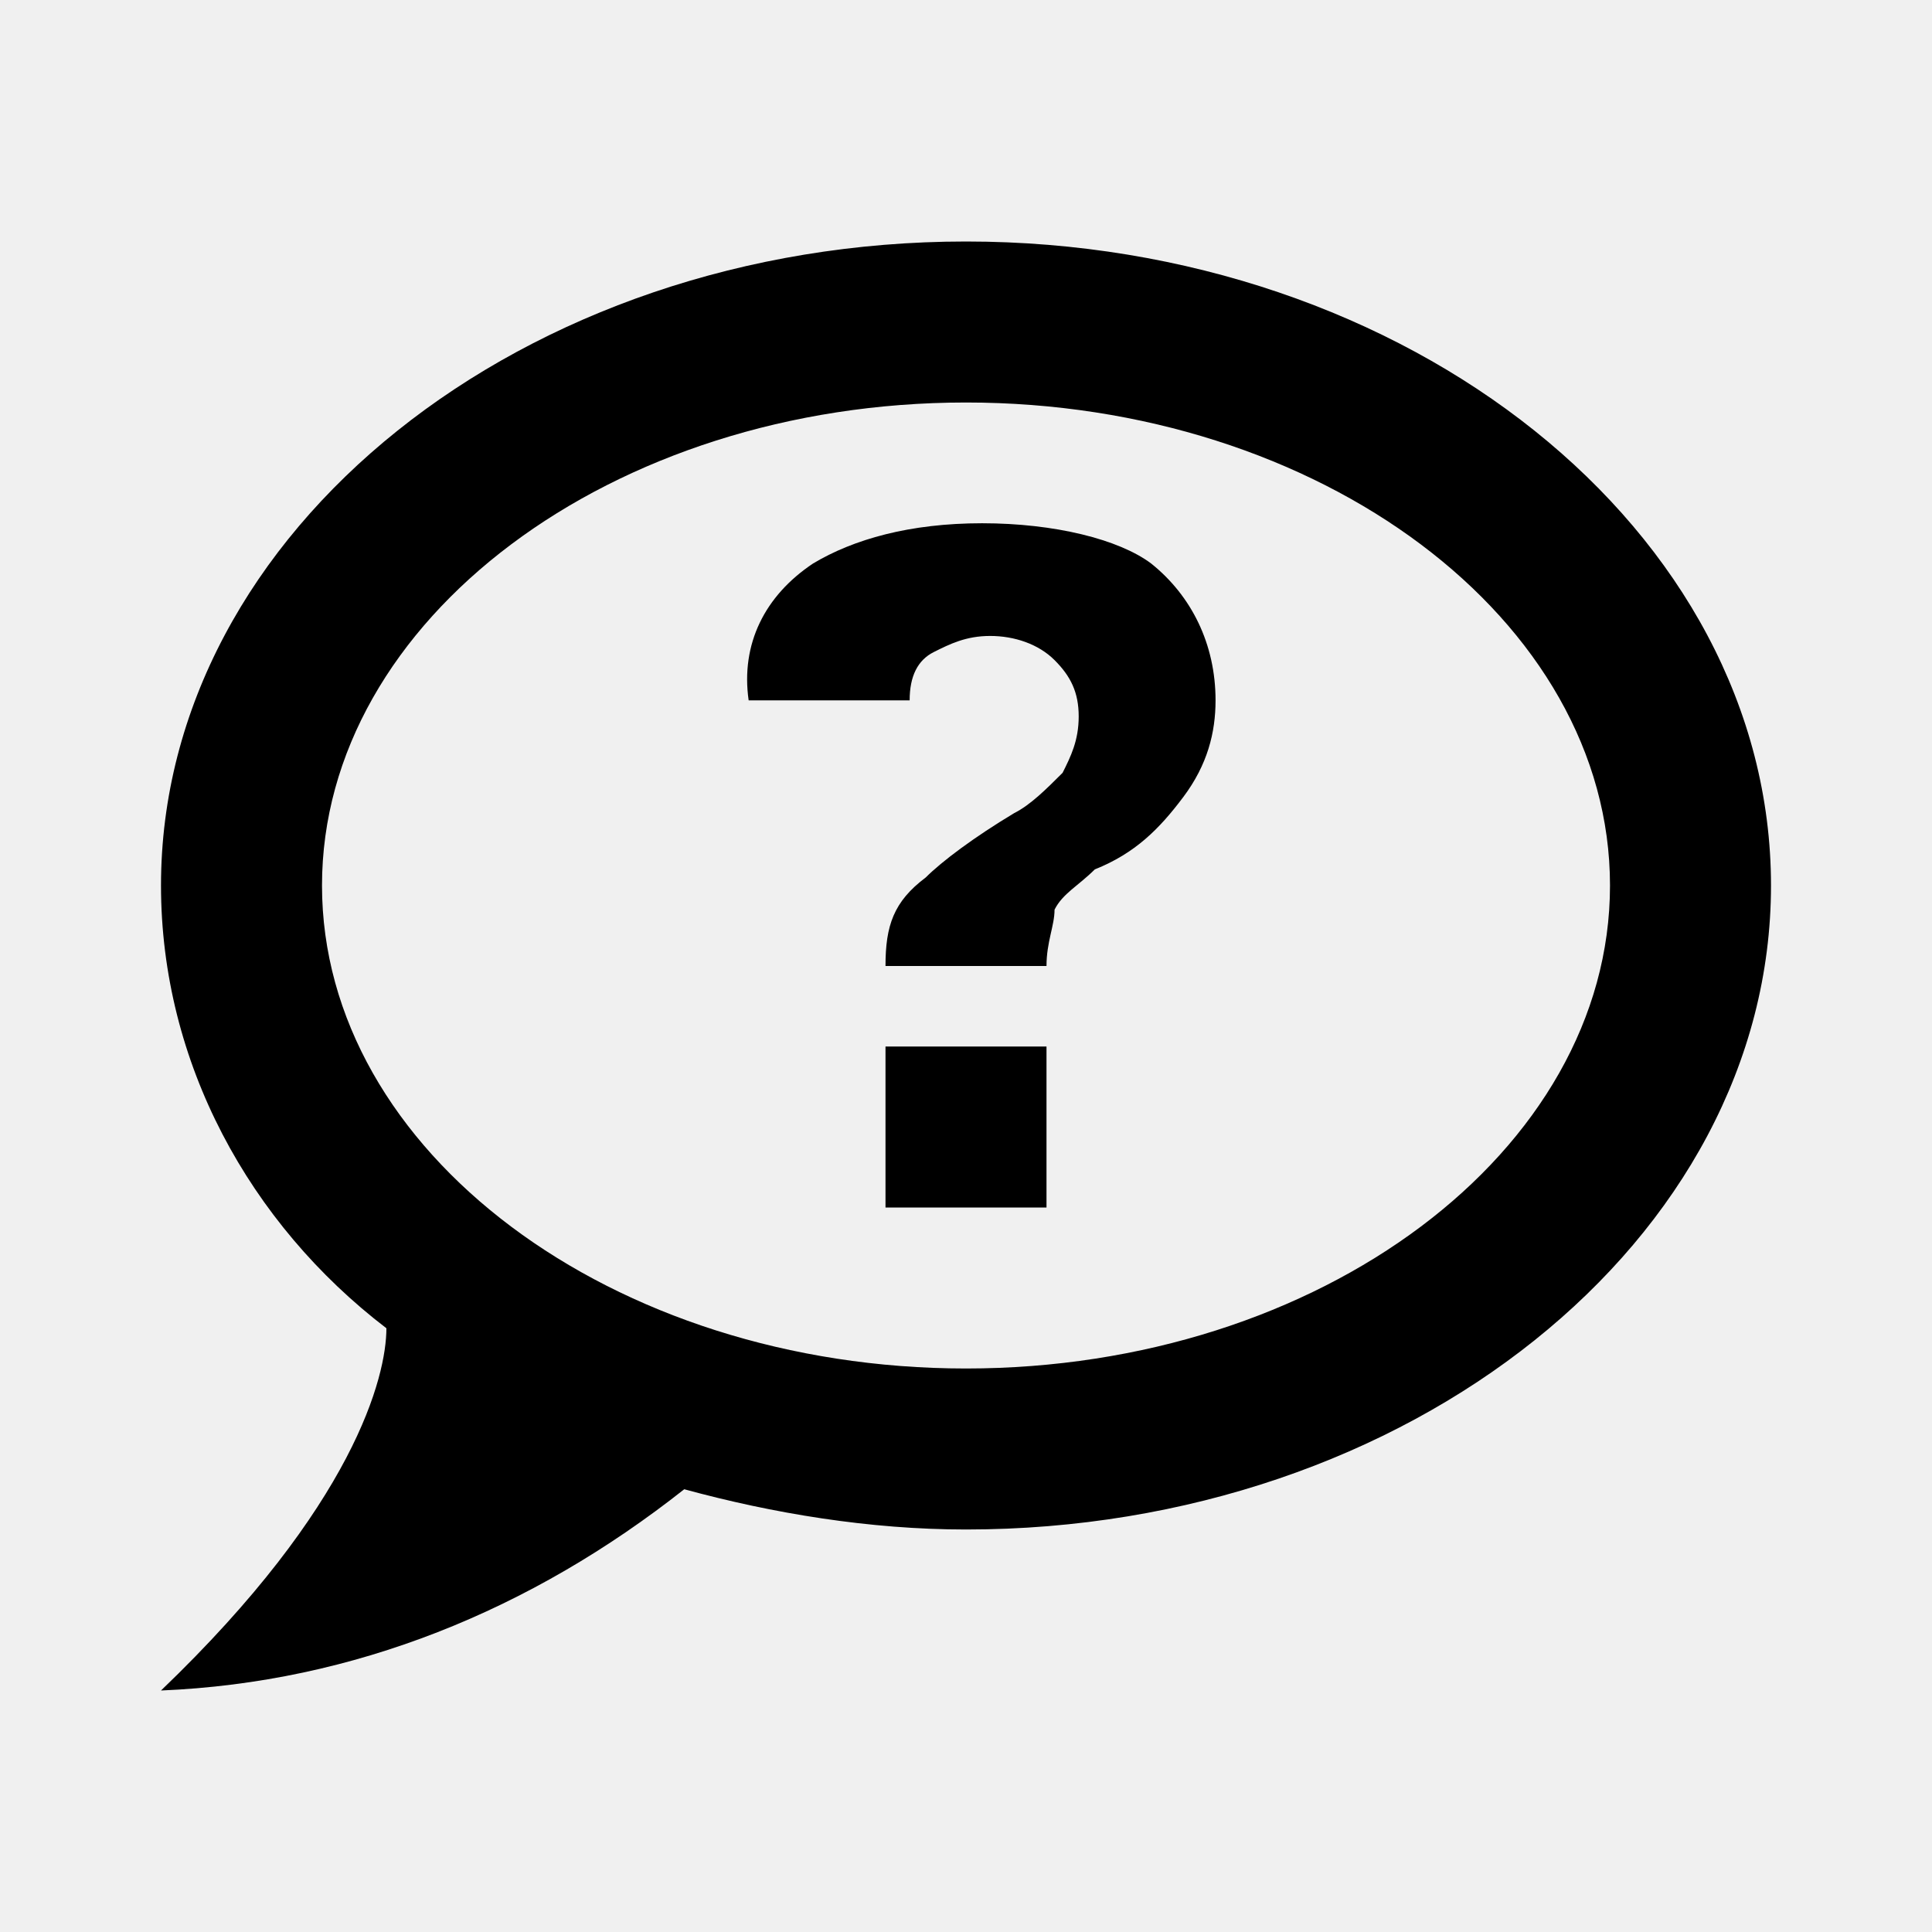
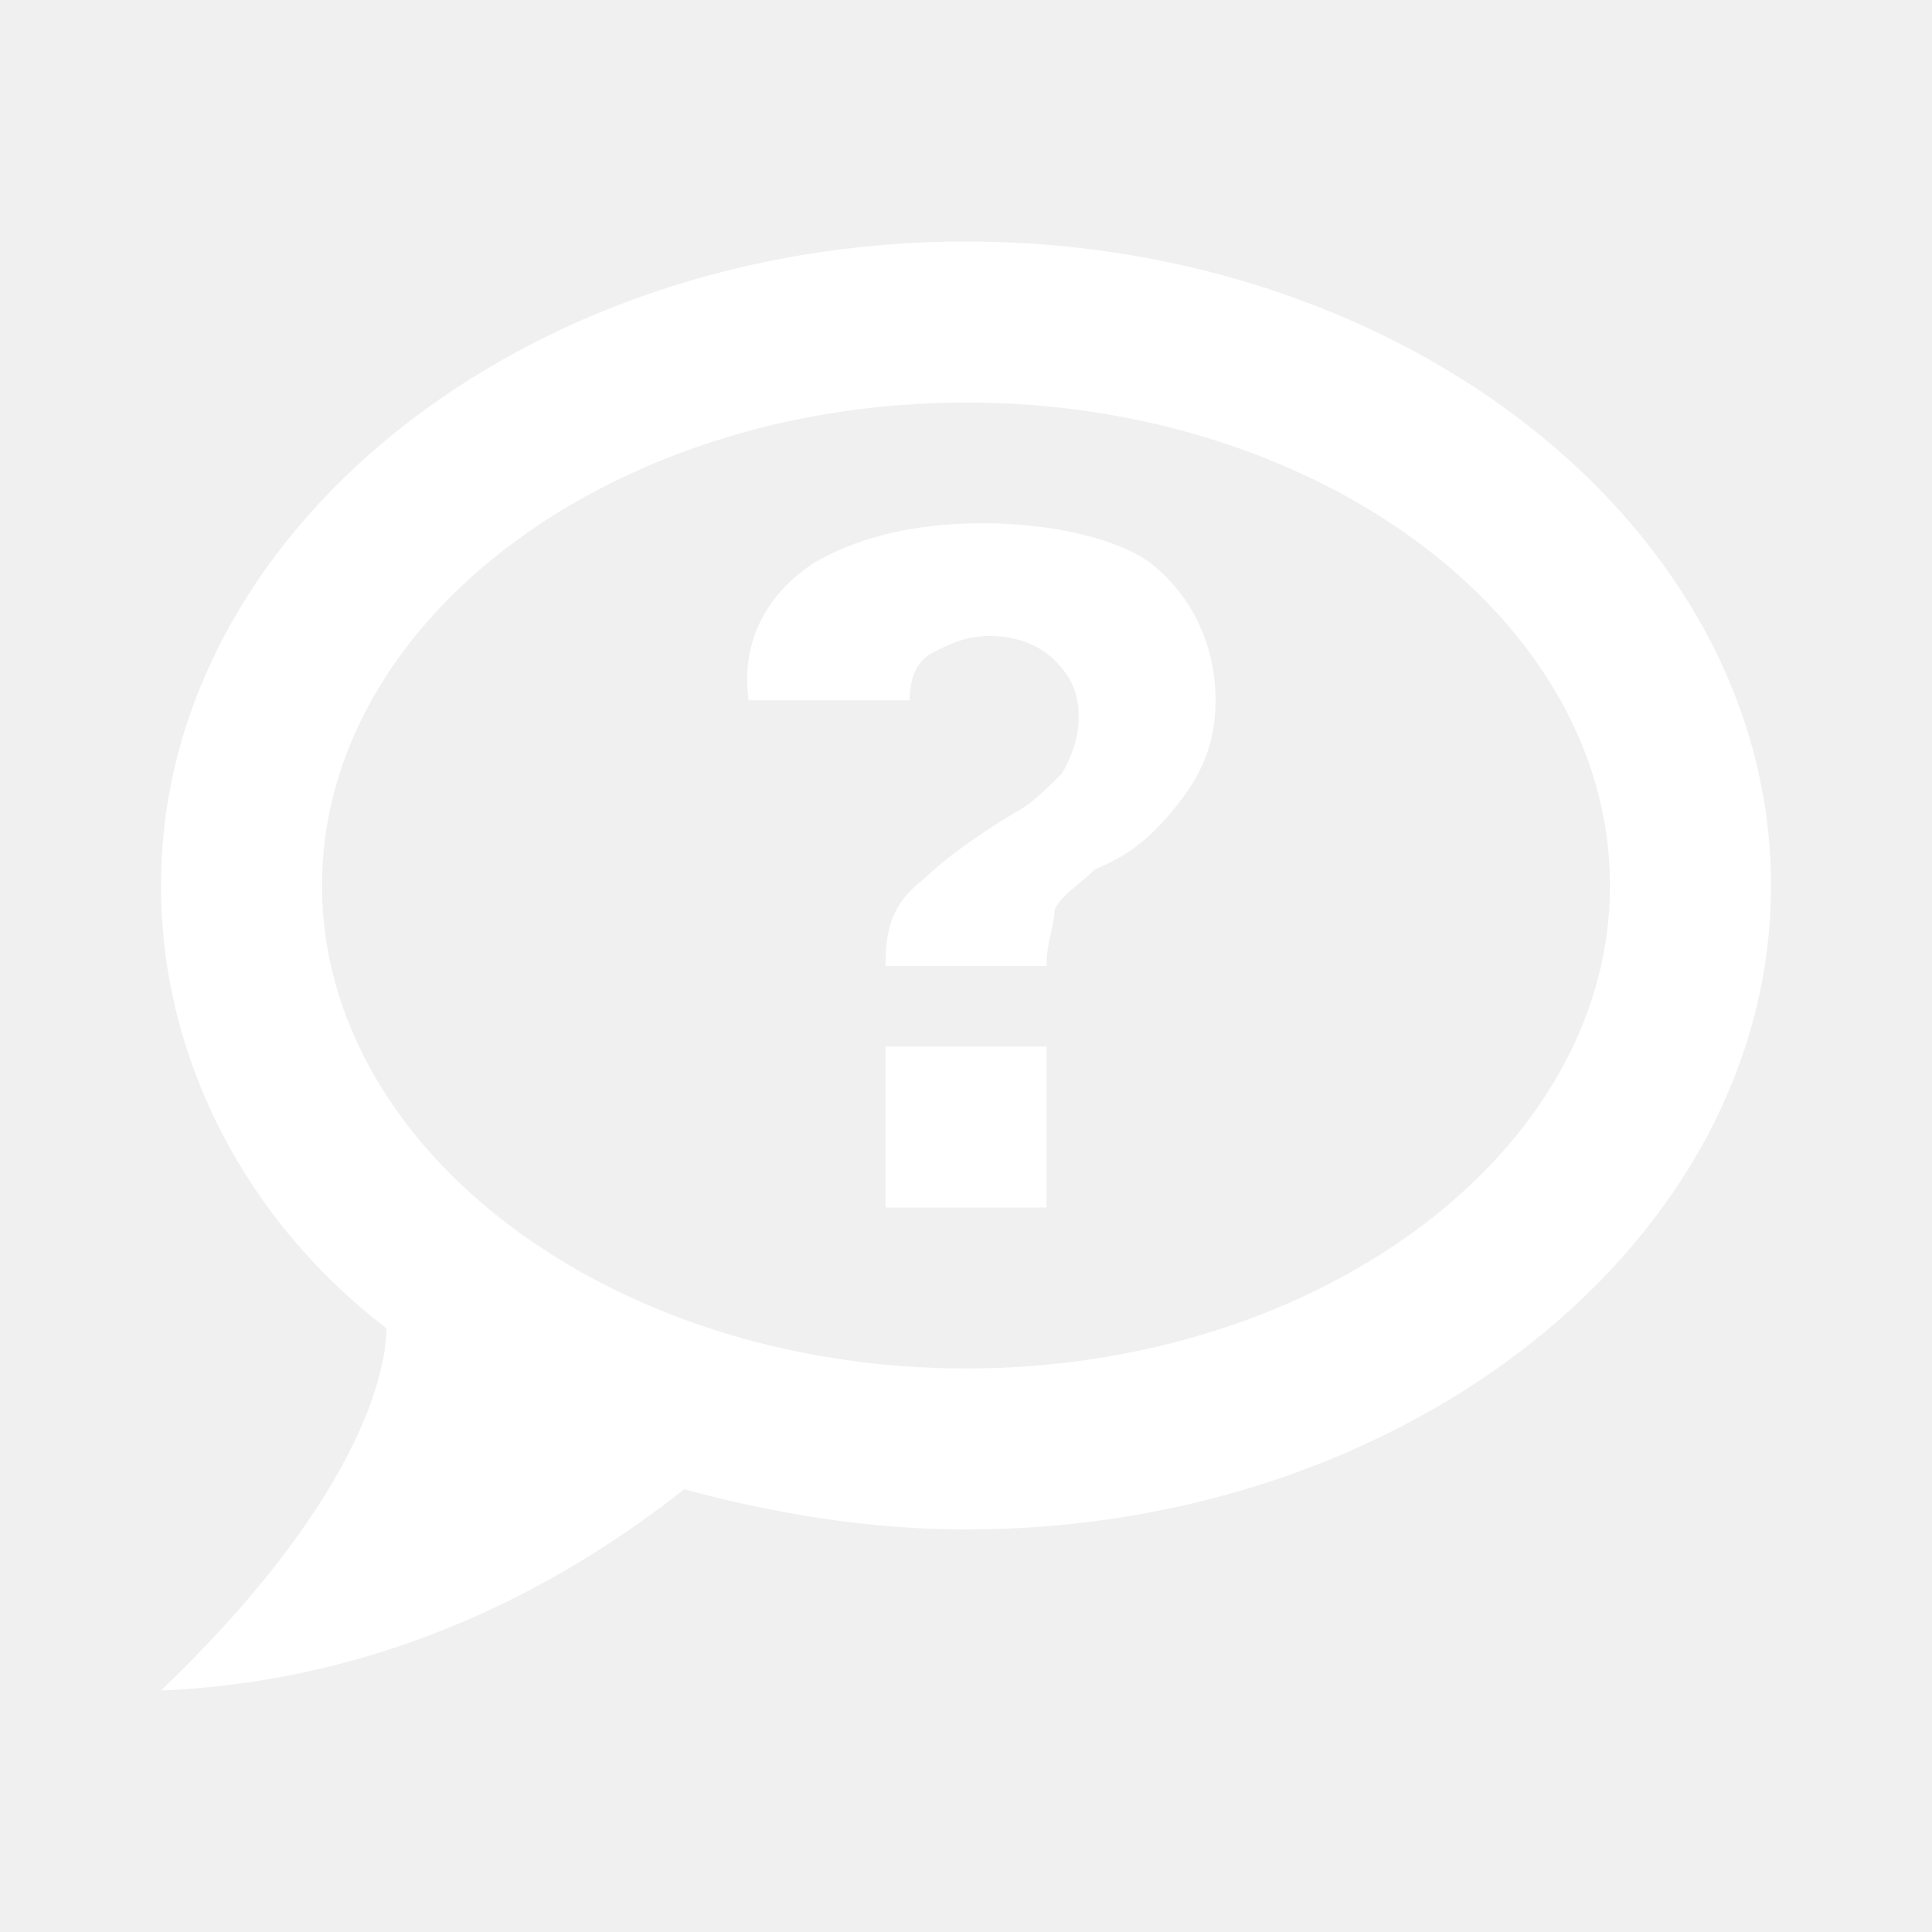
- <svg xmlns="http://www.w3.org/2000/svg" viewBox="0 0 24 24">
+ <svg xmlns="http://www.w3.org/2000/svg" fill="#FFFFFF" viewBox="0 0 24 24">
  <path d="M12 3C6.5 3 2 6.6 2 11C2 13.2 3.1 15.2 4.8 16.5C4.8 17.1 4.4 18.7 2 21C4.4 20.9 6.6 20 8.5 18.5C9.6 18.8 10.8 19 12 19C17.5 19 22 15.4 22 11S17.5 3 12 3M12 17C7.6 17 4 14.3 4 11S7.6 5 12 5 20 7.7 20 11 16.4 17 12 17M12.2 6.5C11.3 6.5 10.6 6.7 10.1 7C9.5 7.4 9.2 8 9.3 8.7H11.3C11.3 8.4 11.4 8.2 11.6 8.1C11.8 8 12 7.9 12.3 7.9C12.6 7.9 12.9 8 13.1 8.2C13.3 8.4 13.4 8.6 13.4 8.9C13.4 9.2 13.3 9.4 13.2 9.6C13 9.8 12.8 10 12.6 10.1C12.1 10.4 11.7 10.7 11.5 10.9C11.1 11.2 11 11.5 11 12H13C13 11.7 13.1 11.5 13.1 11.3C13.2 11.1 13.4 11 13.6 10.8C14.1 10.6 14.4 10.3 14.7 9.9C15 9.5 15.1 9.1 15.1 8.7C15.1 8 14.8 7.4 14.3 7C13.9 6.7 13.1 6.5 12.2 6.5M11 13V15H13V13H11Z" />
</svg>
